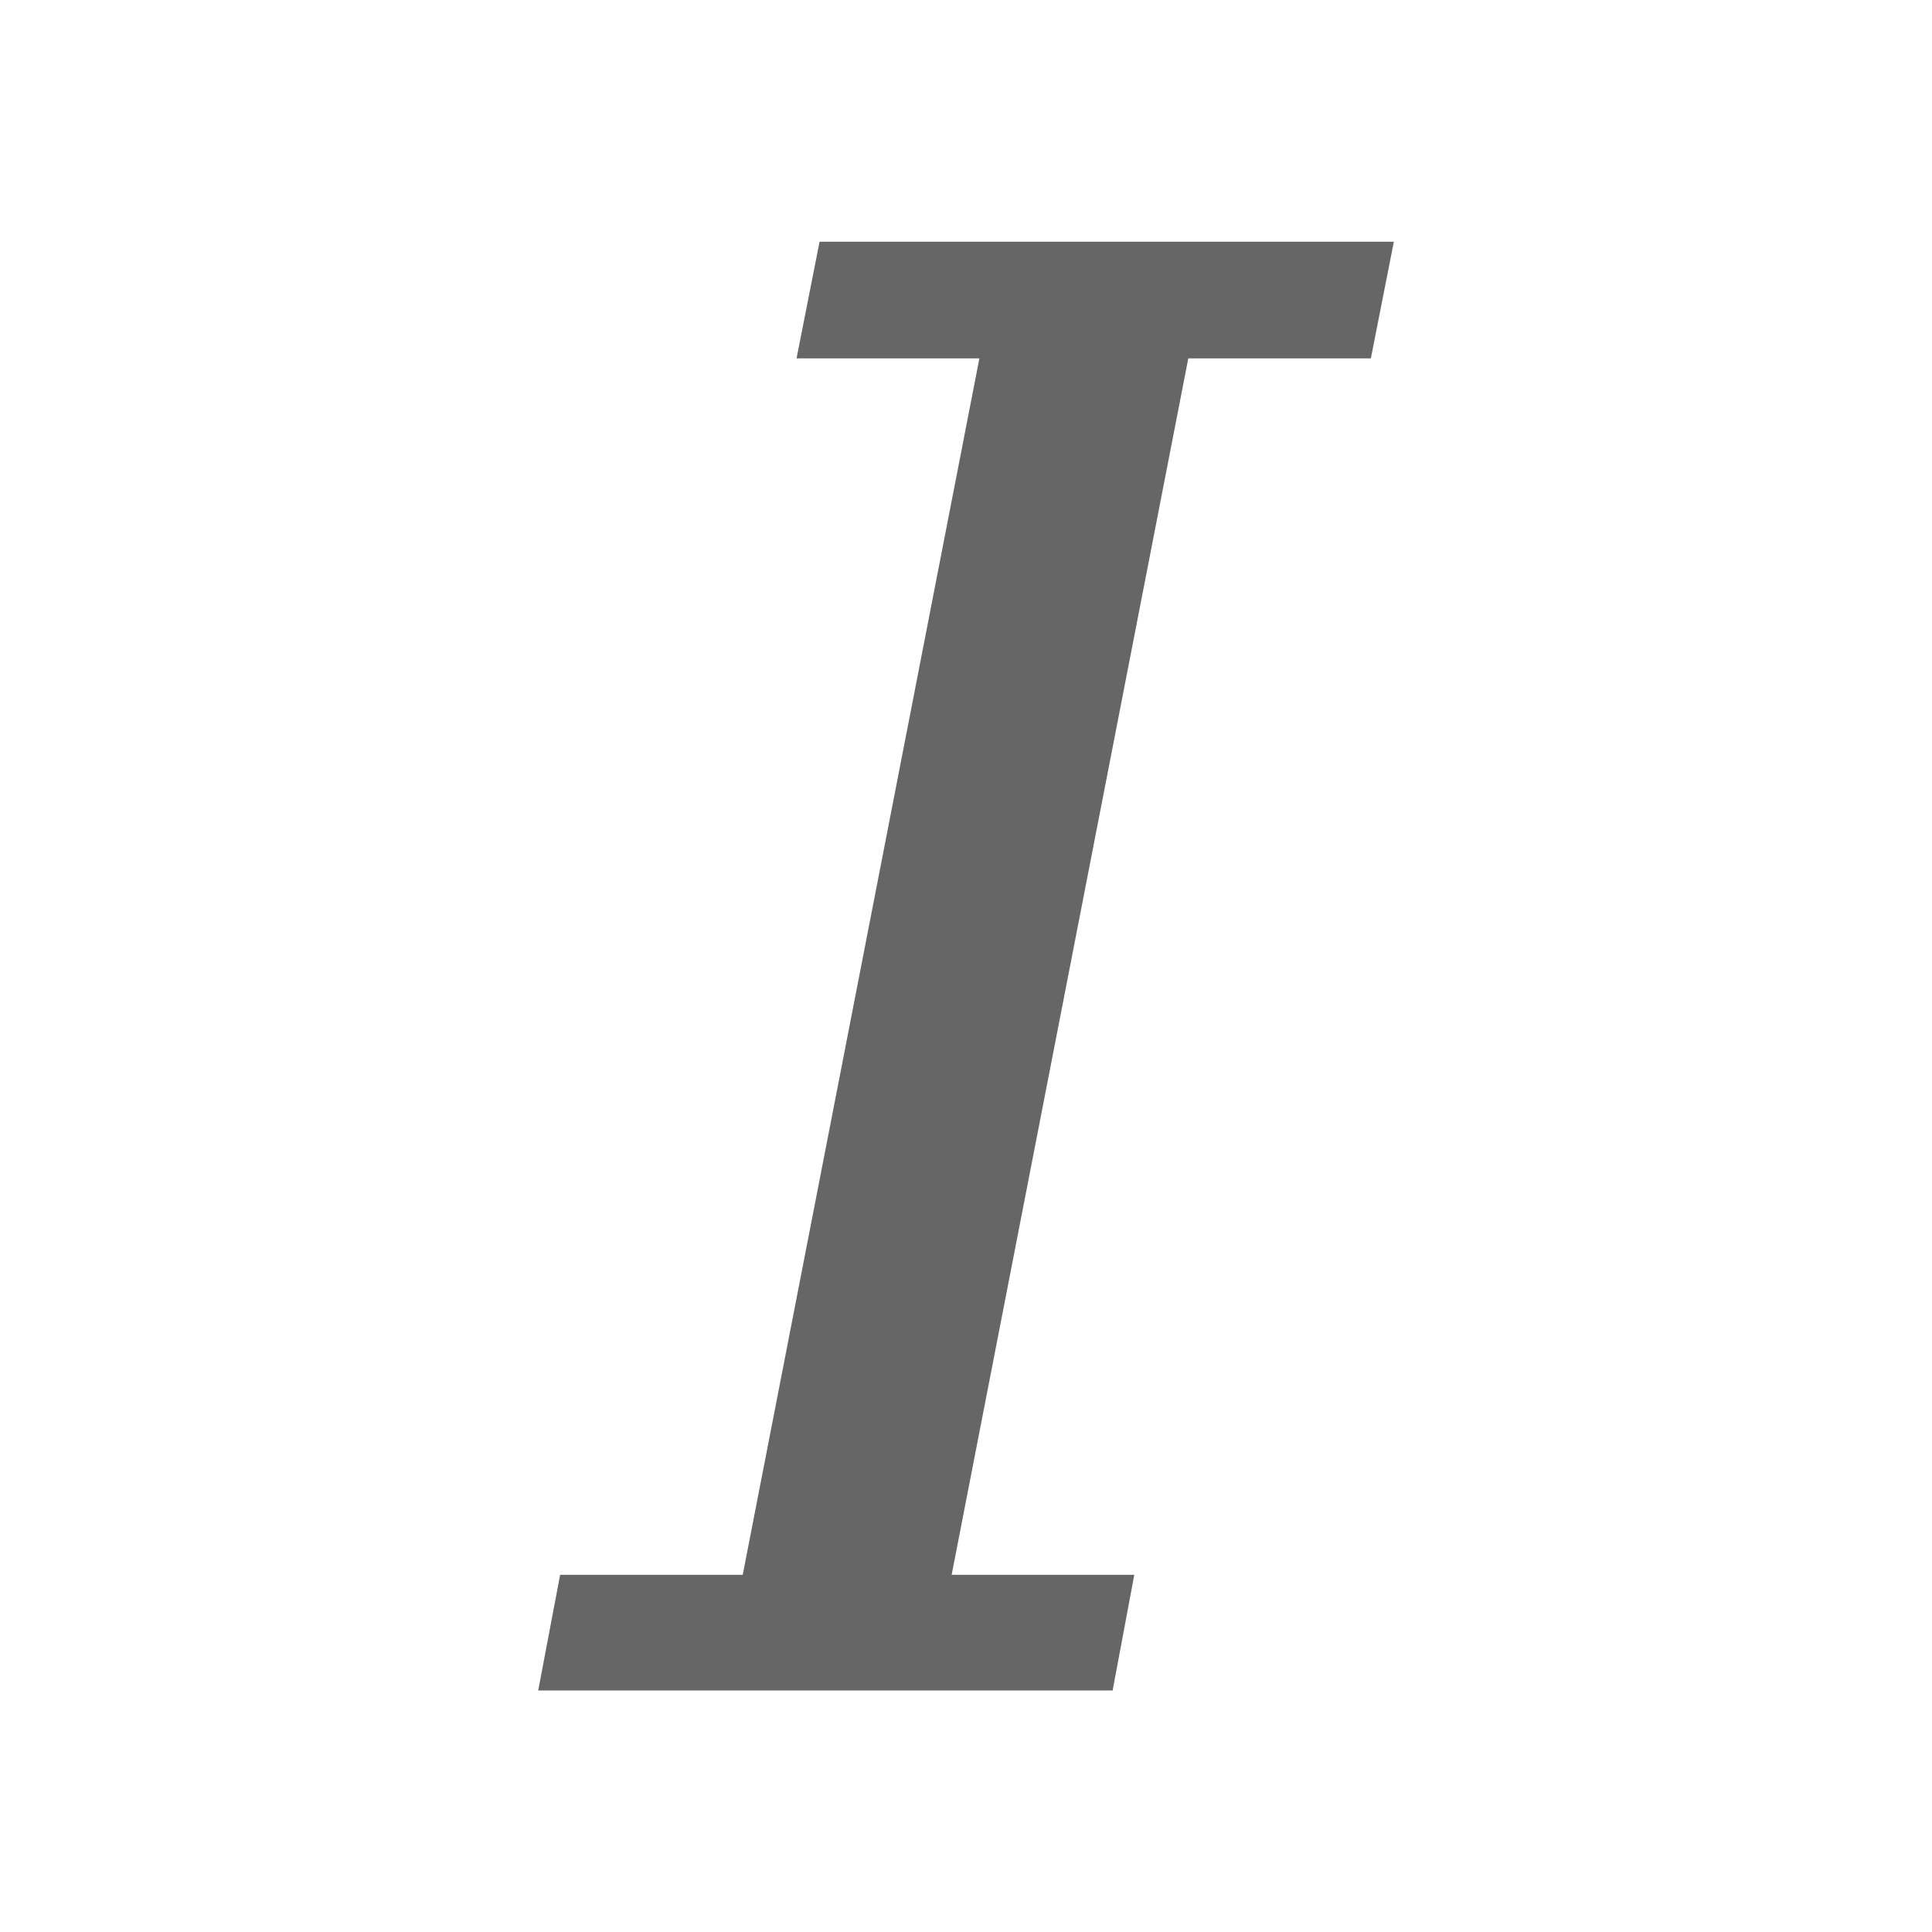
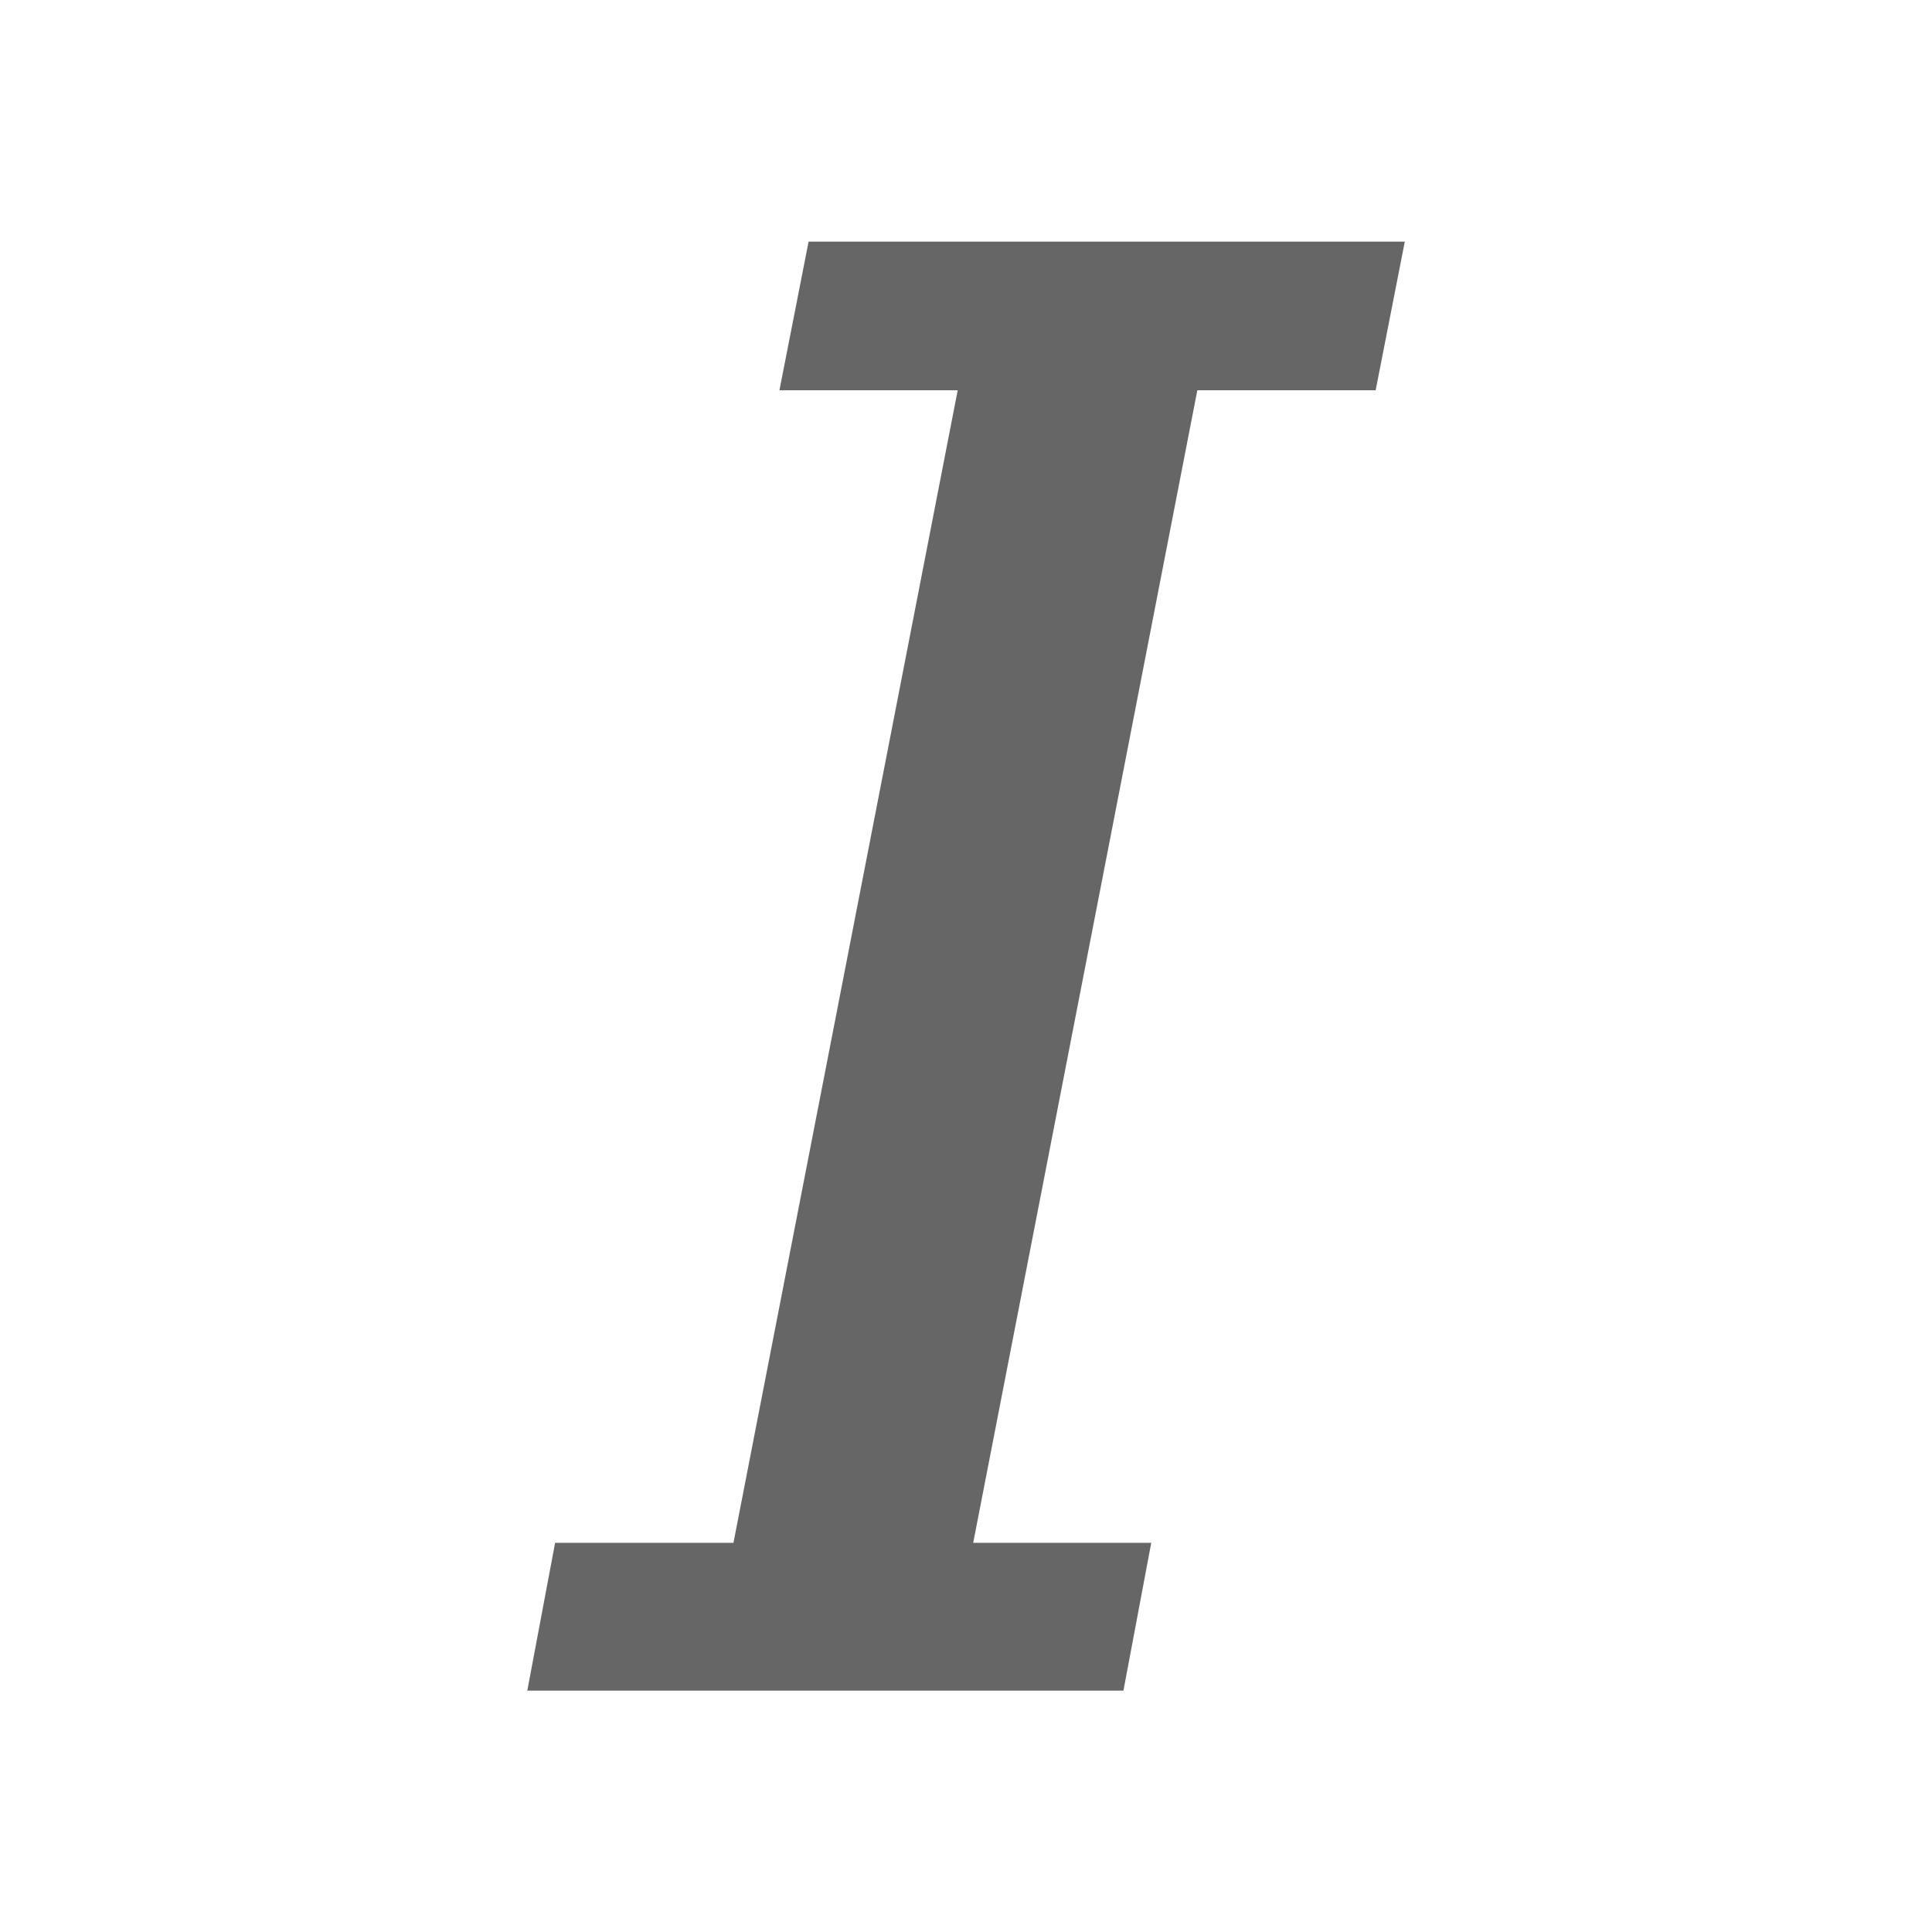
- <svg xmlns="http://www.w3.org/2000/svg" width="16" height="16" id="svg2" version="1.1" xml:space="preserve">
+ <svg xmlns="http://www.w3.org/2000/svg" xmlns:xlink="http://www.w3.org/1999/xlink" width="16" height="16" id="svg2" version="1.1" xml:space="preserve">
  <defs id="defs4">
+     <linearGradient id="swatch1">
+       <stop style="stop-color:#666666;stop-opacity:1;" offset="0" id="stop1" />
+     </linearGradient>
    <rect x="0.773" y="1.436" width="19.401" height="19.445" id="rect1" />
+     <linearGradient xlink:href="#swatch1" id="linearGradient11" gradientUnits="userSpaceOnUse" gradientTransform="matrix(1.002487,0,0,1.002487,0.5815644,-2.597903)" x1="3.794" y1="1044.362" x2="11.004" y2="1044.362" />
  </defs>
  <g id="layer1" style="display:inline" transform="translate(0,-1036.362)">
-     <path id="text2" style="font-style:italic;font-size:16.299px;font-family:'DejaVu Serif';-inkscape-font-specification:'DejaVu Serif, Italic';display:inline;fill:#666666;stroke:#666666;stroke-width:0.114" d="m 6.834,1038.421 -0.168,0.852 h 1.514 l -1.982,10.188 H 4.686 l -0.16,0.844 h 4.641 l 0.158,-0.844 H 7.812 l 1.982,-10.188 h 1.512 l 0.168,-0.852 z" />
+     <path d="M 7.817,1049.339 H 9.293 l -0.155,0.824 H 4.608 l 0.155,-0.824 H 6.239 l 1.935,-9.945 H 6.698 l 0.163,-0.831 h 4.53 l -0.163,0.831 H 9.751 Z" id="text1" style="font-style:italic;font-size:15.912px;font-family:'DejaVu Serif';-inkscape-font-specification:'DejaVu Serif, Italic';fill:url(#linearGradient11);stroke:#666666;stroke-width:0.4;stroke-dasharray:none" aria-label="I" />
  </g>
</svg>
